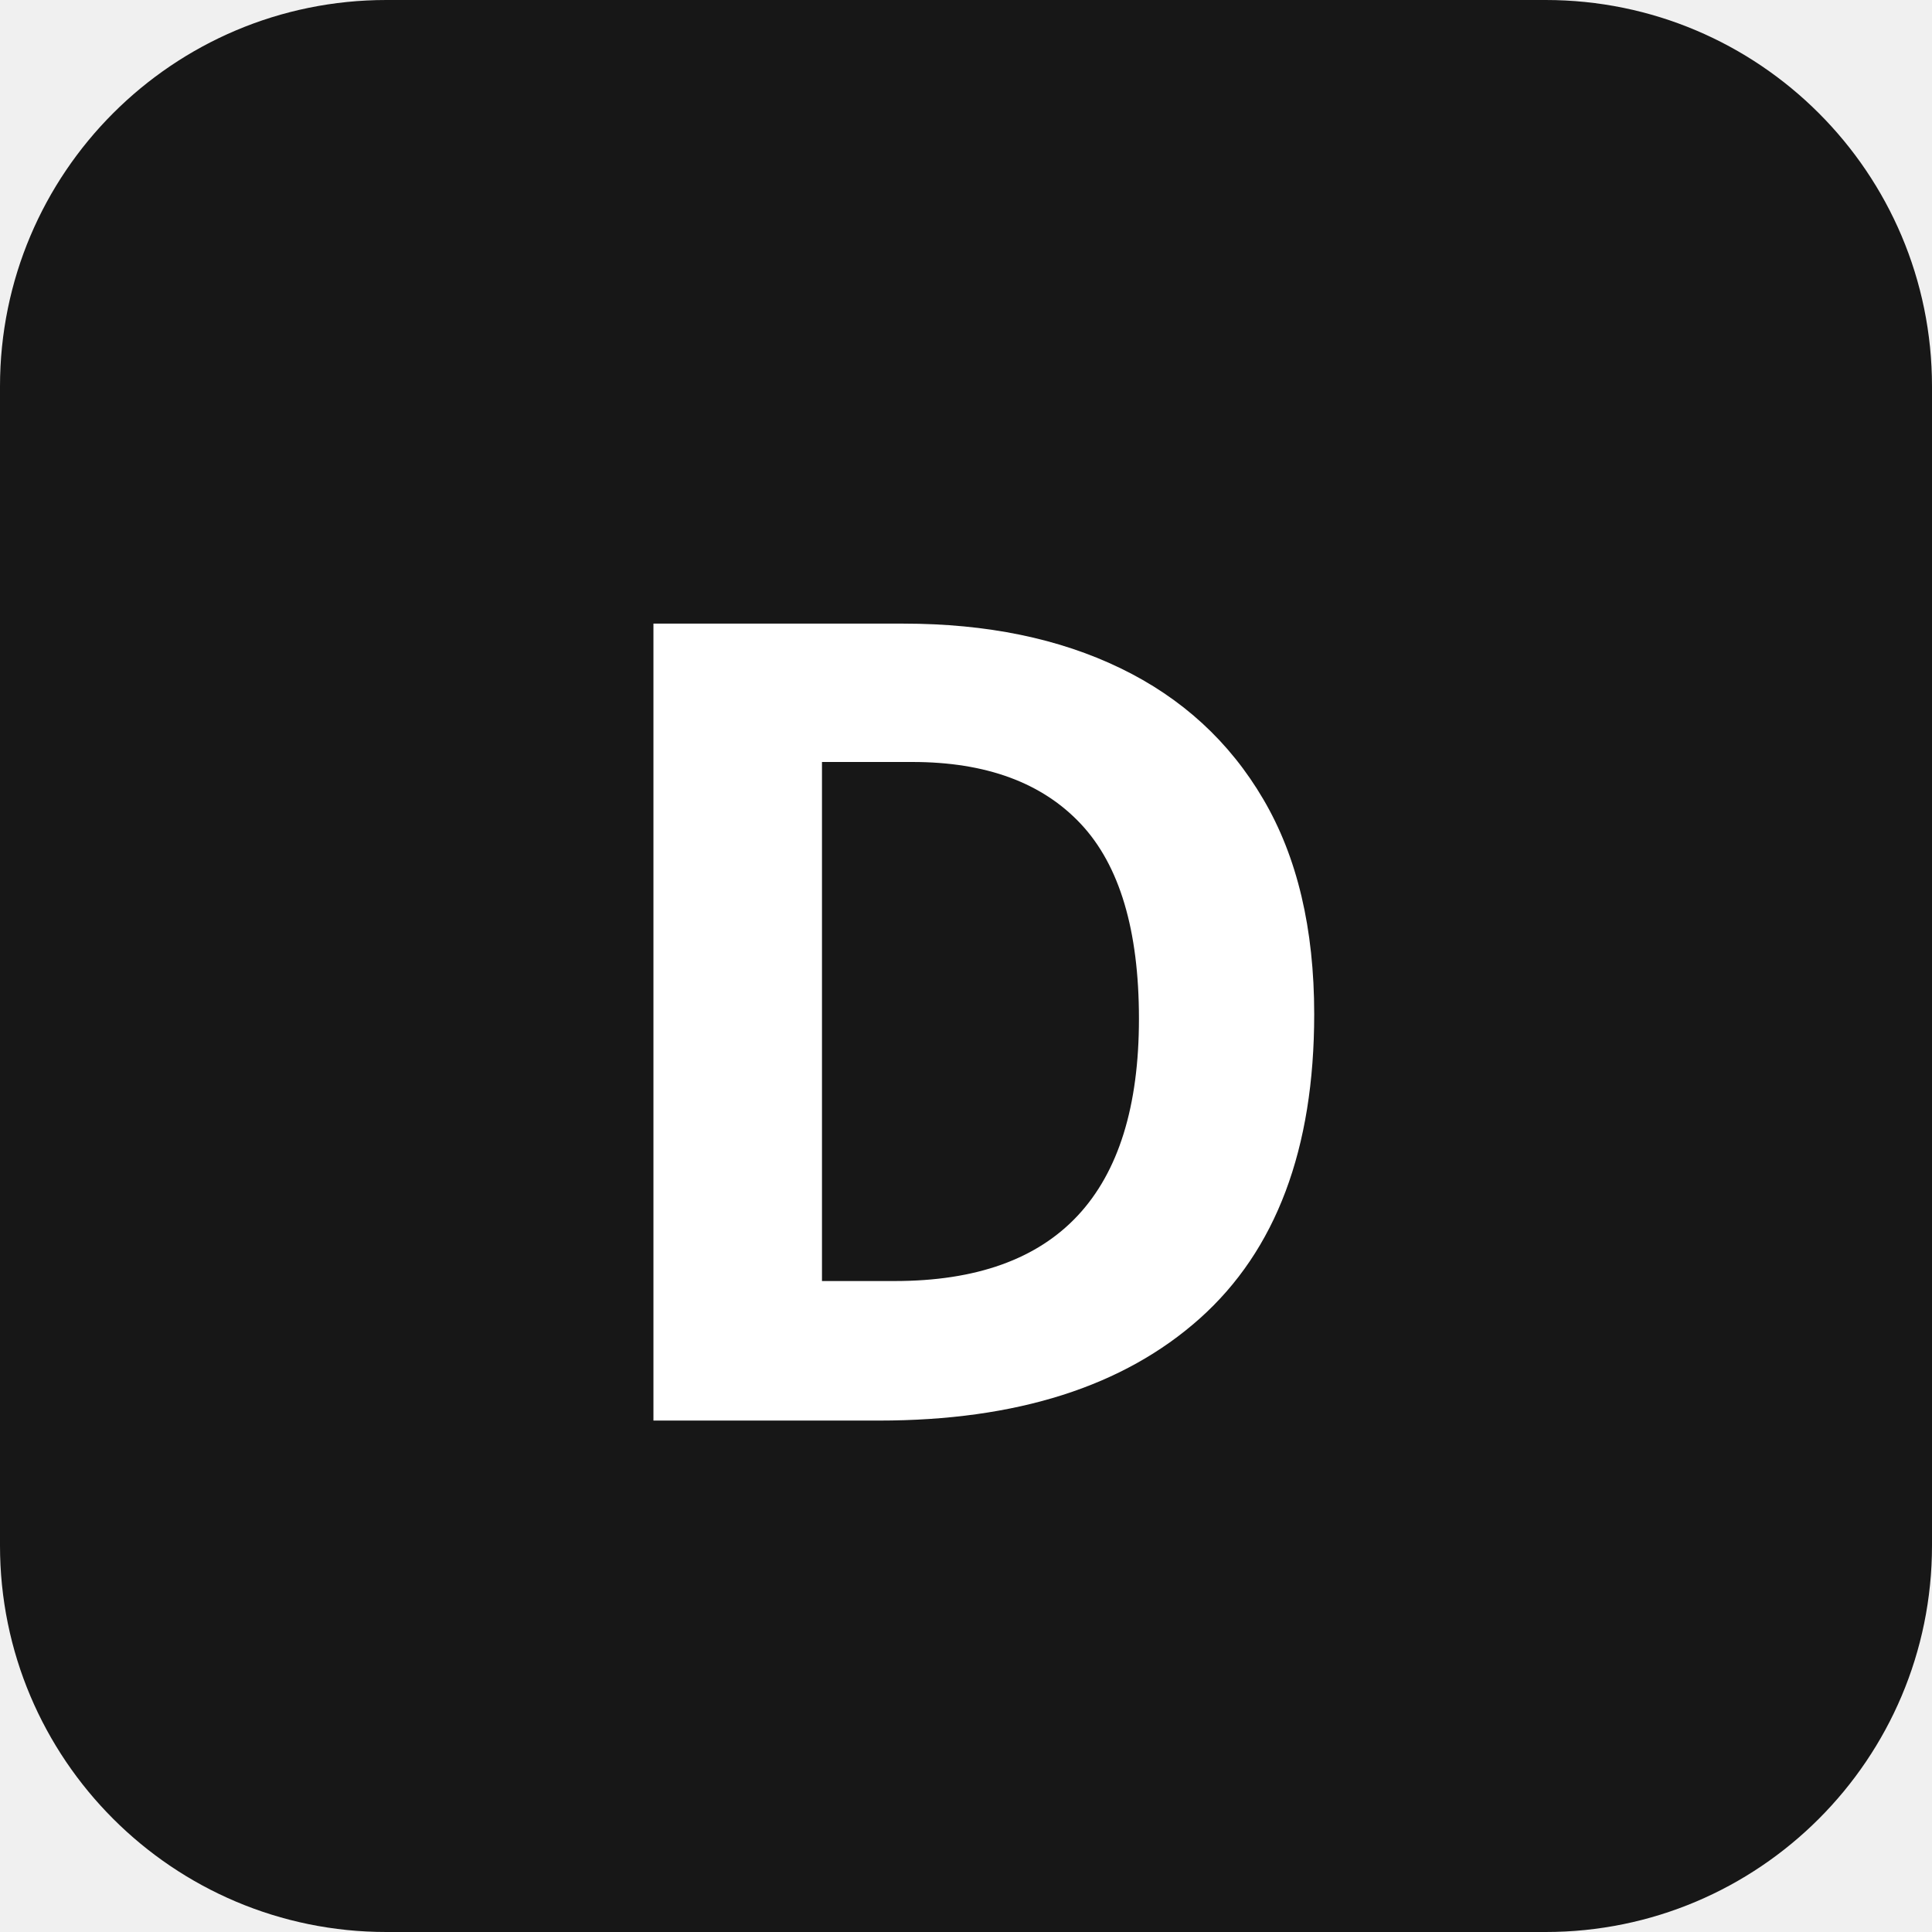
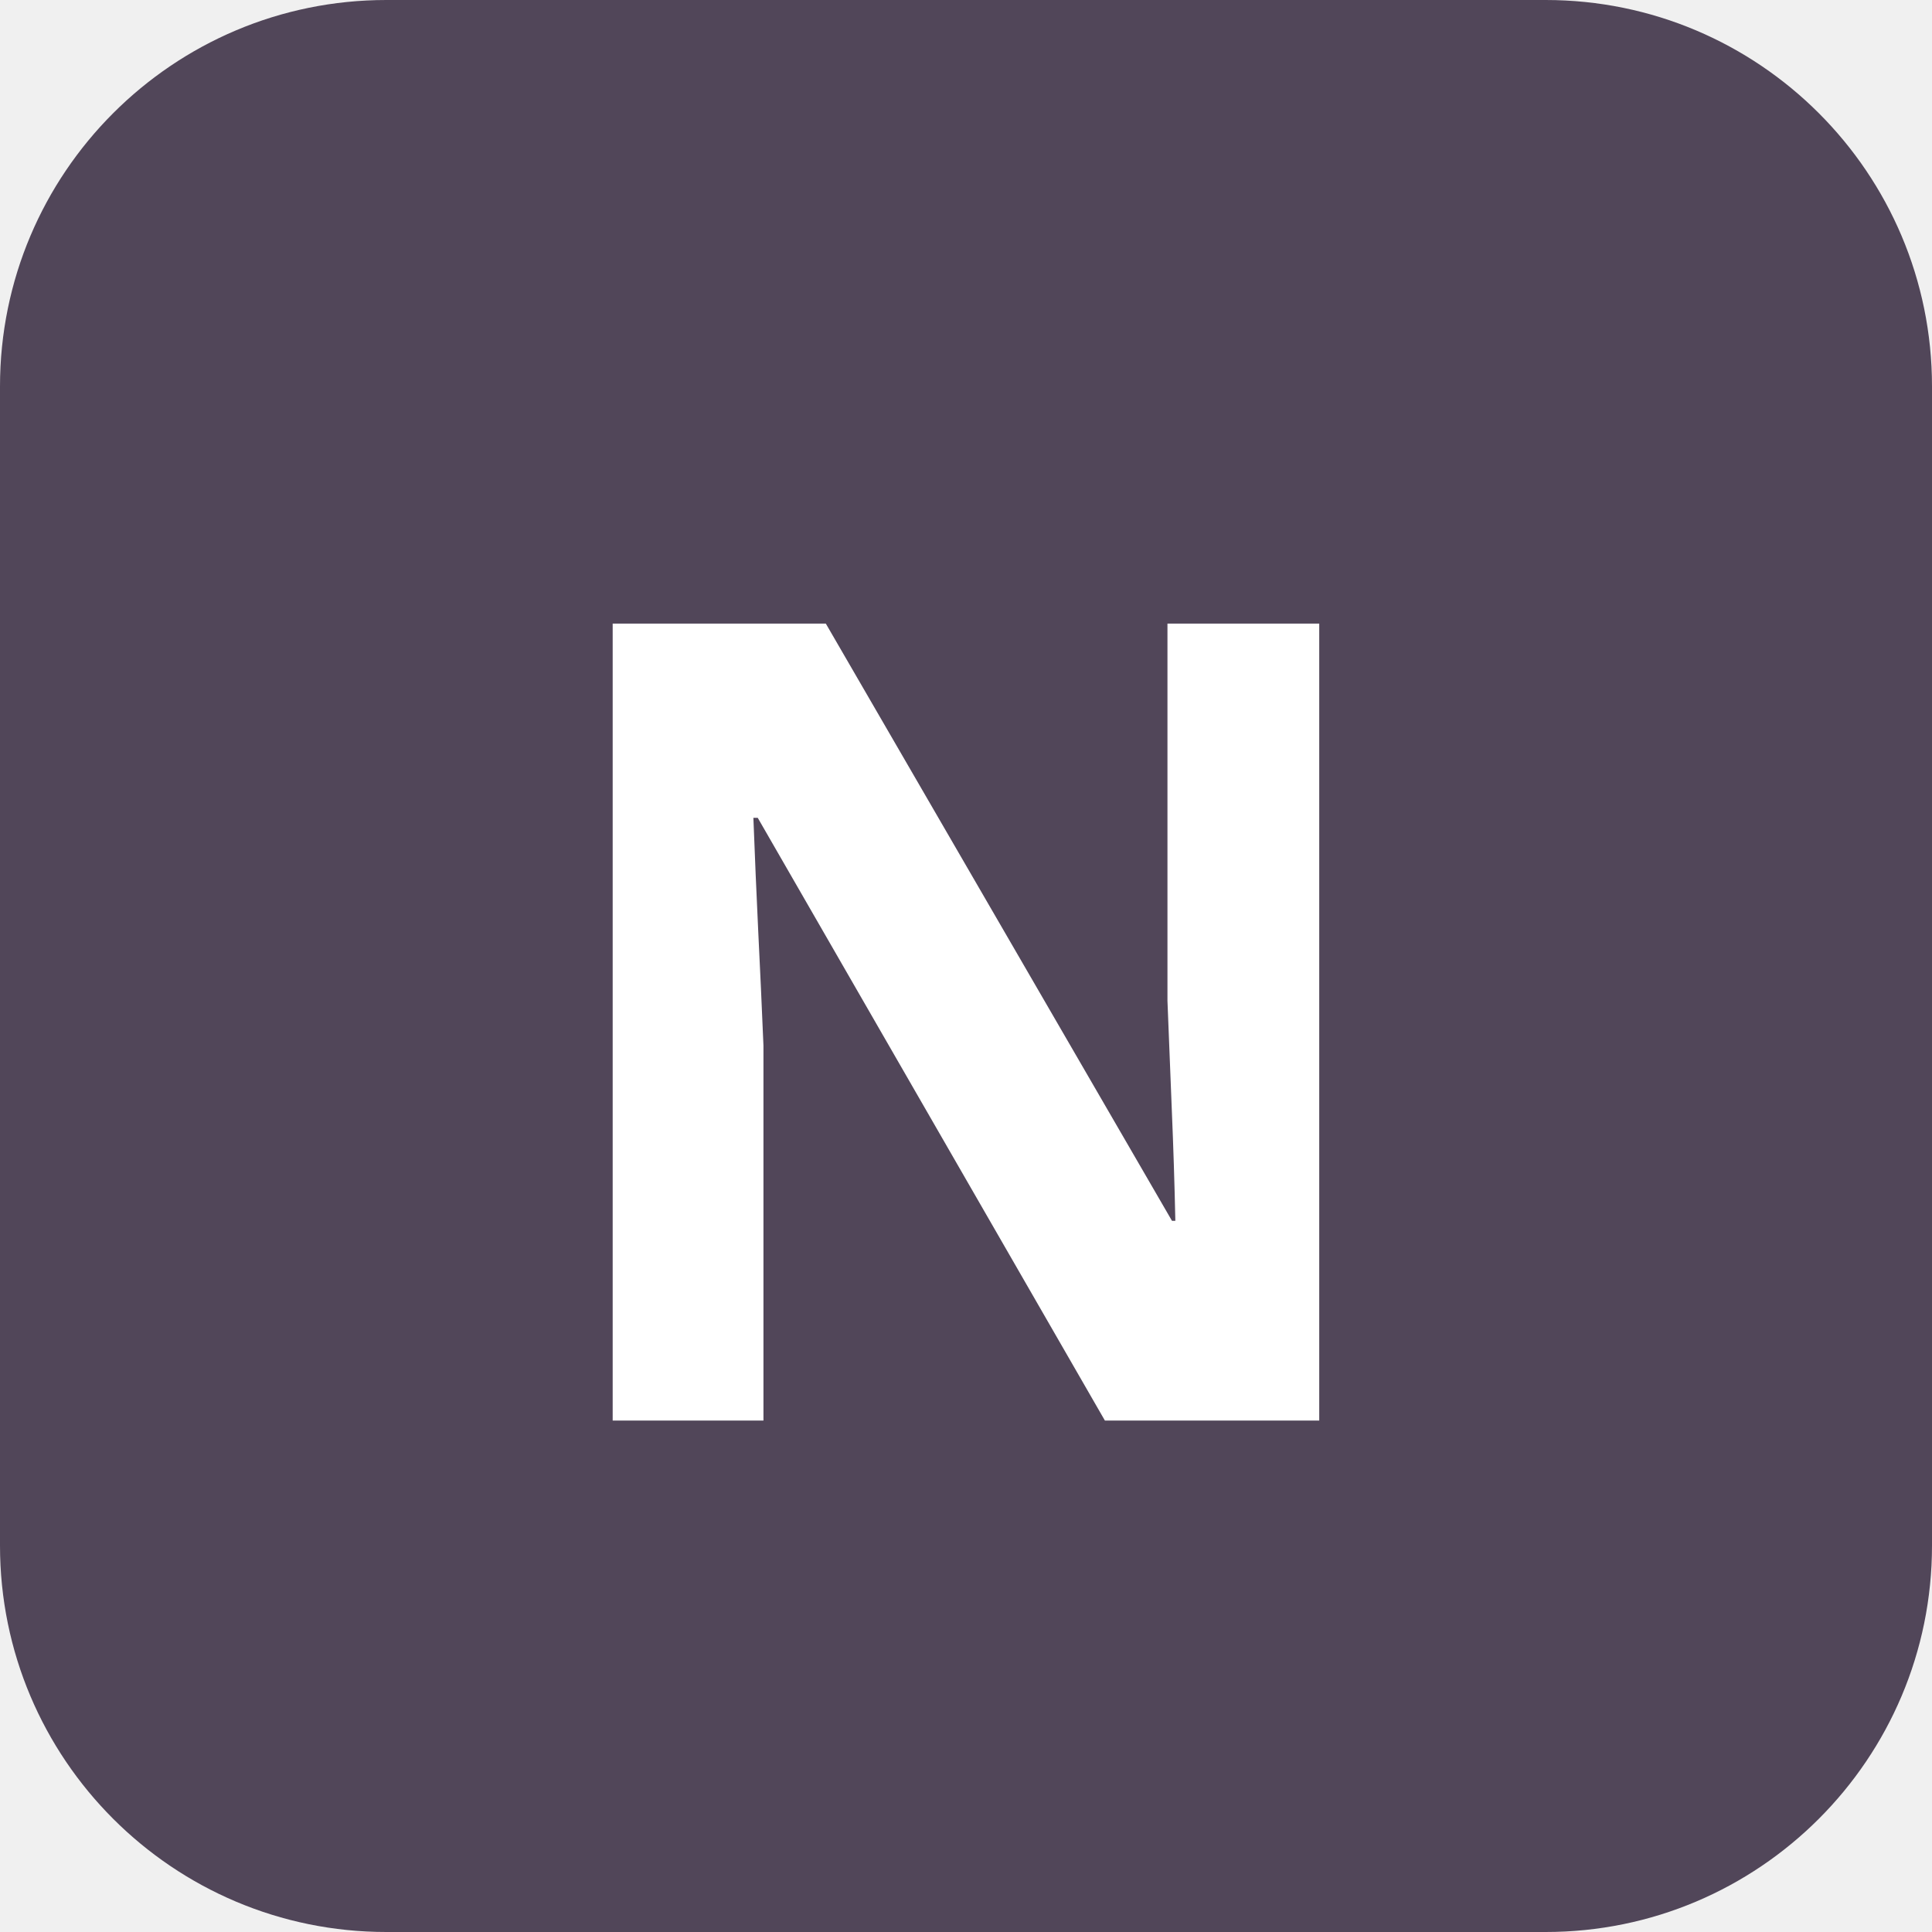
<svg xmlns="http://www.w3.org/2000/svg" width="180" height="180" viewBox="0 0 180 180" fill="none">
-   <rect width="180" height="180" rx="36" fill="#171717" />
-   <text x="90" y="92" fill="#ffffff" font-family="ui-sans-serif, system-ui, sans-serif" font-size="104" font-weight="700" text-anchor="middle" dominant-baseline="central">D</text>
+   <rect width="180" height="180" rx="36" fill="#514659" />
+   <text x="90" y="92" fill="#ffffff" font-family="ui-sans-serif, system-ui, sans-serif" font-size="104" font-weight="700" text-anchor="middle" dominant-baseline="central">N</text>
</svg>
